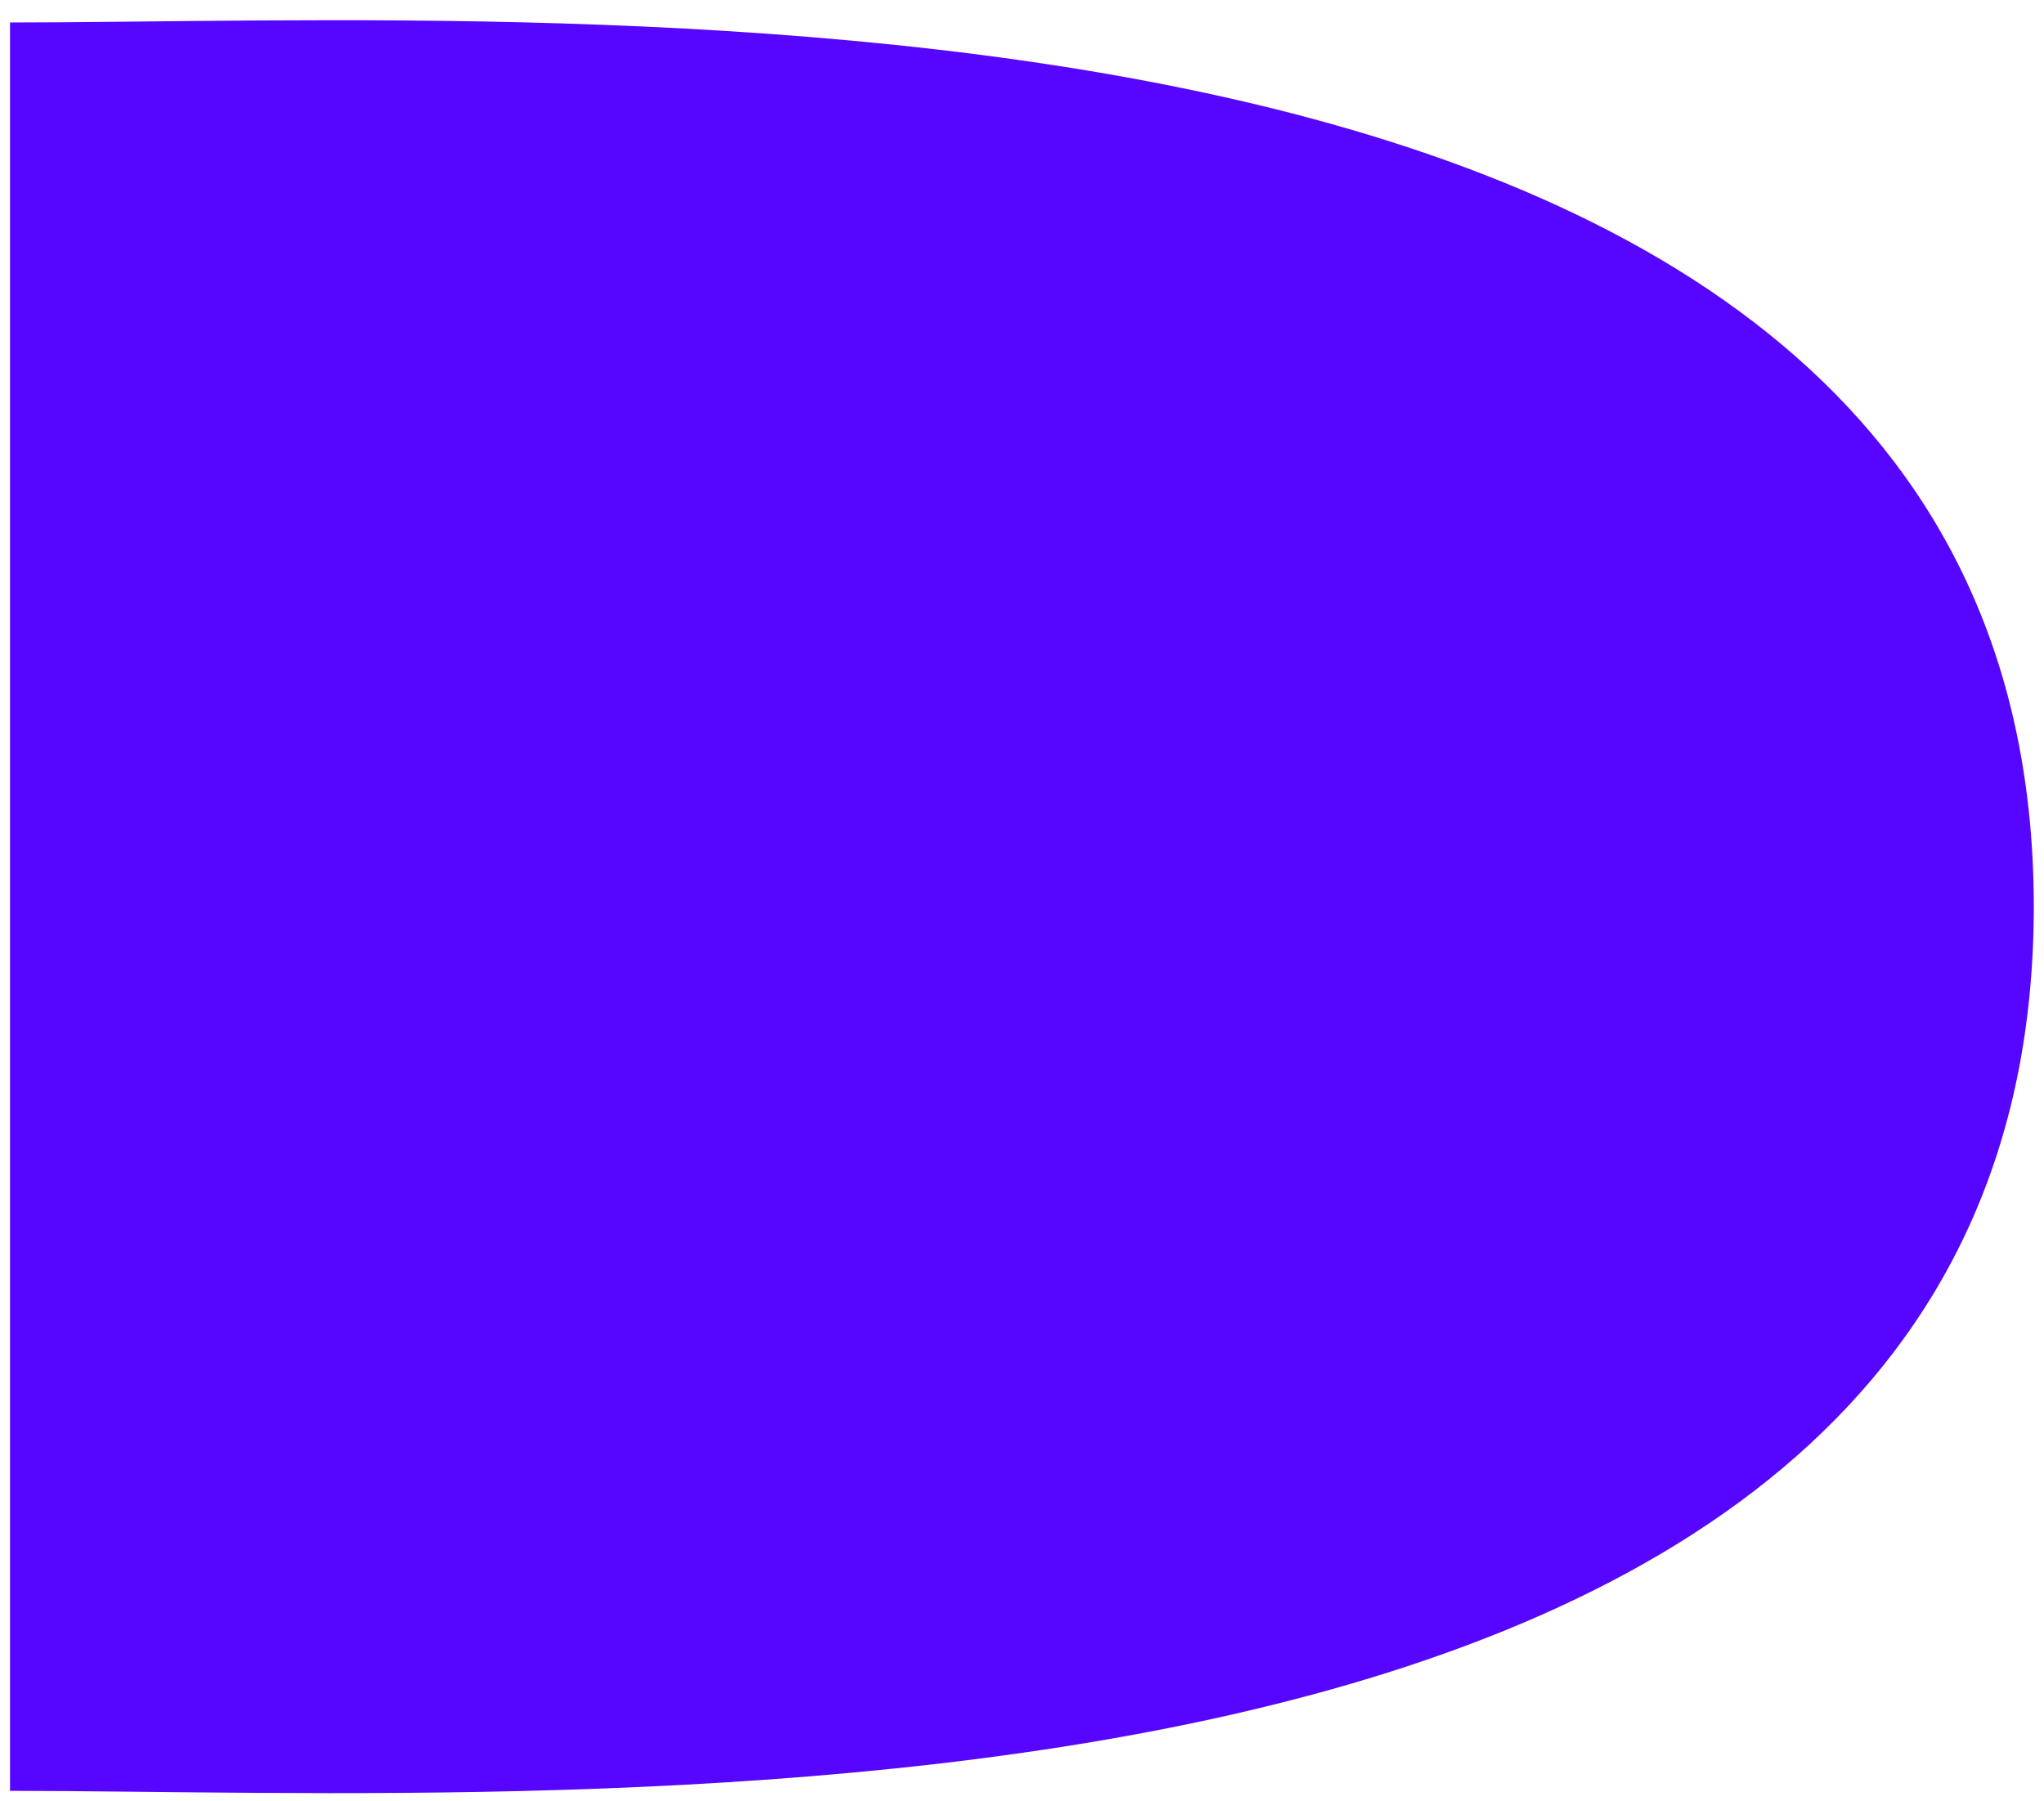
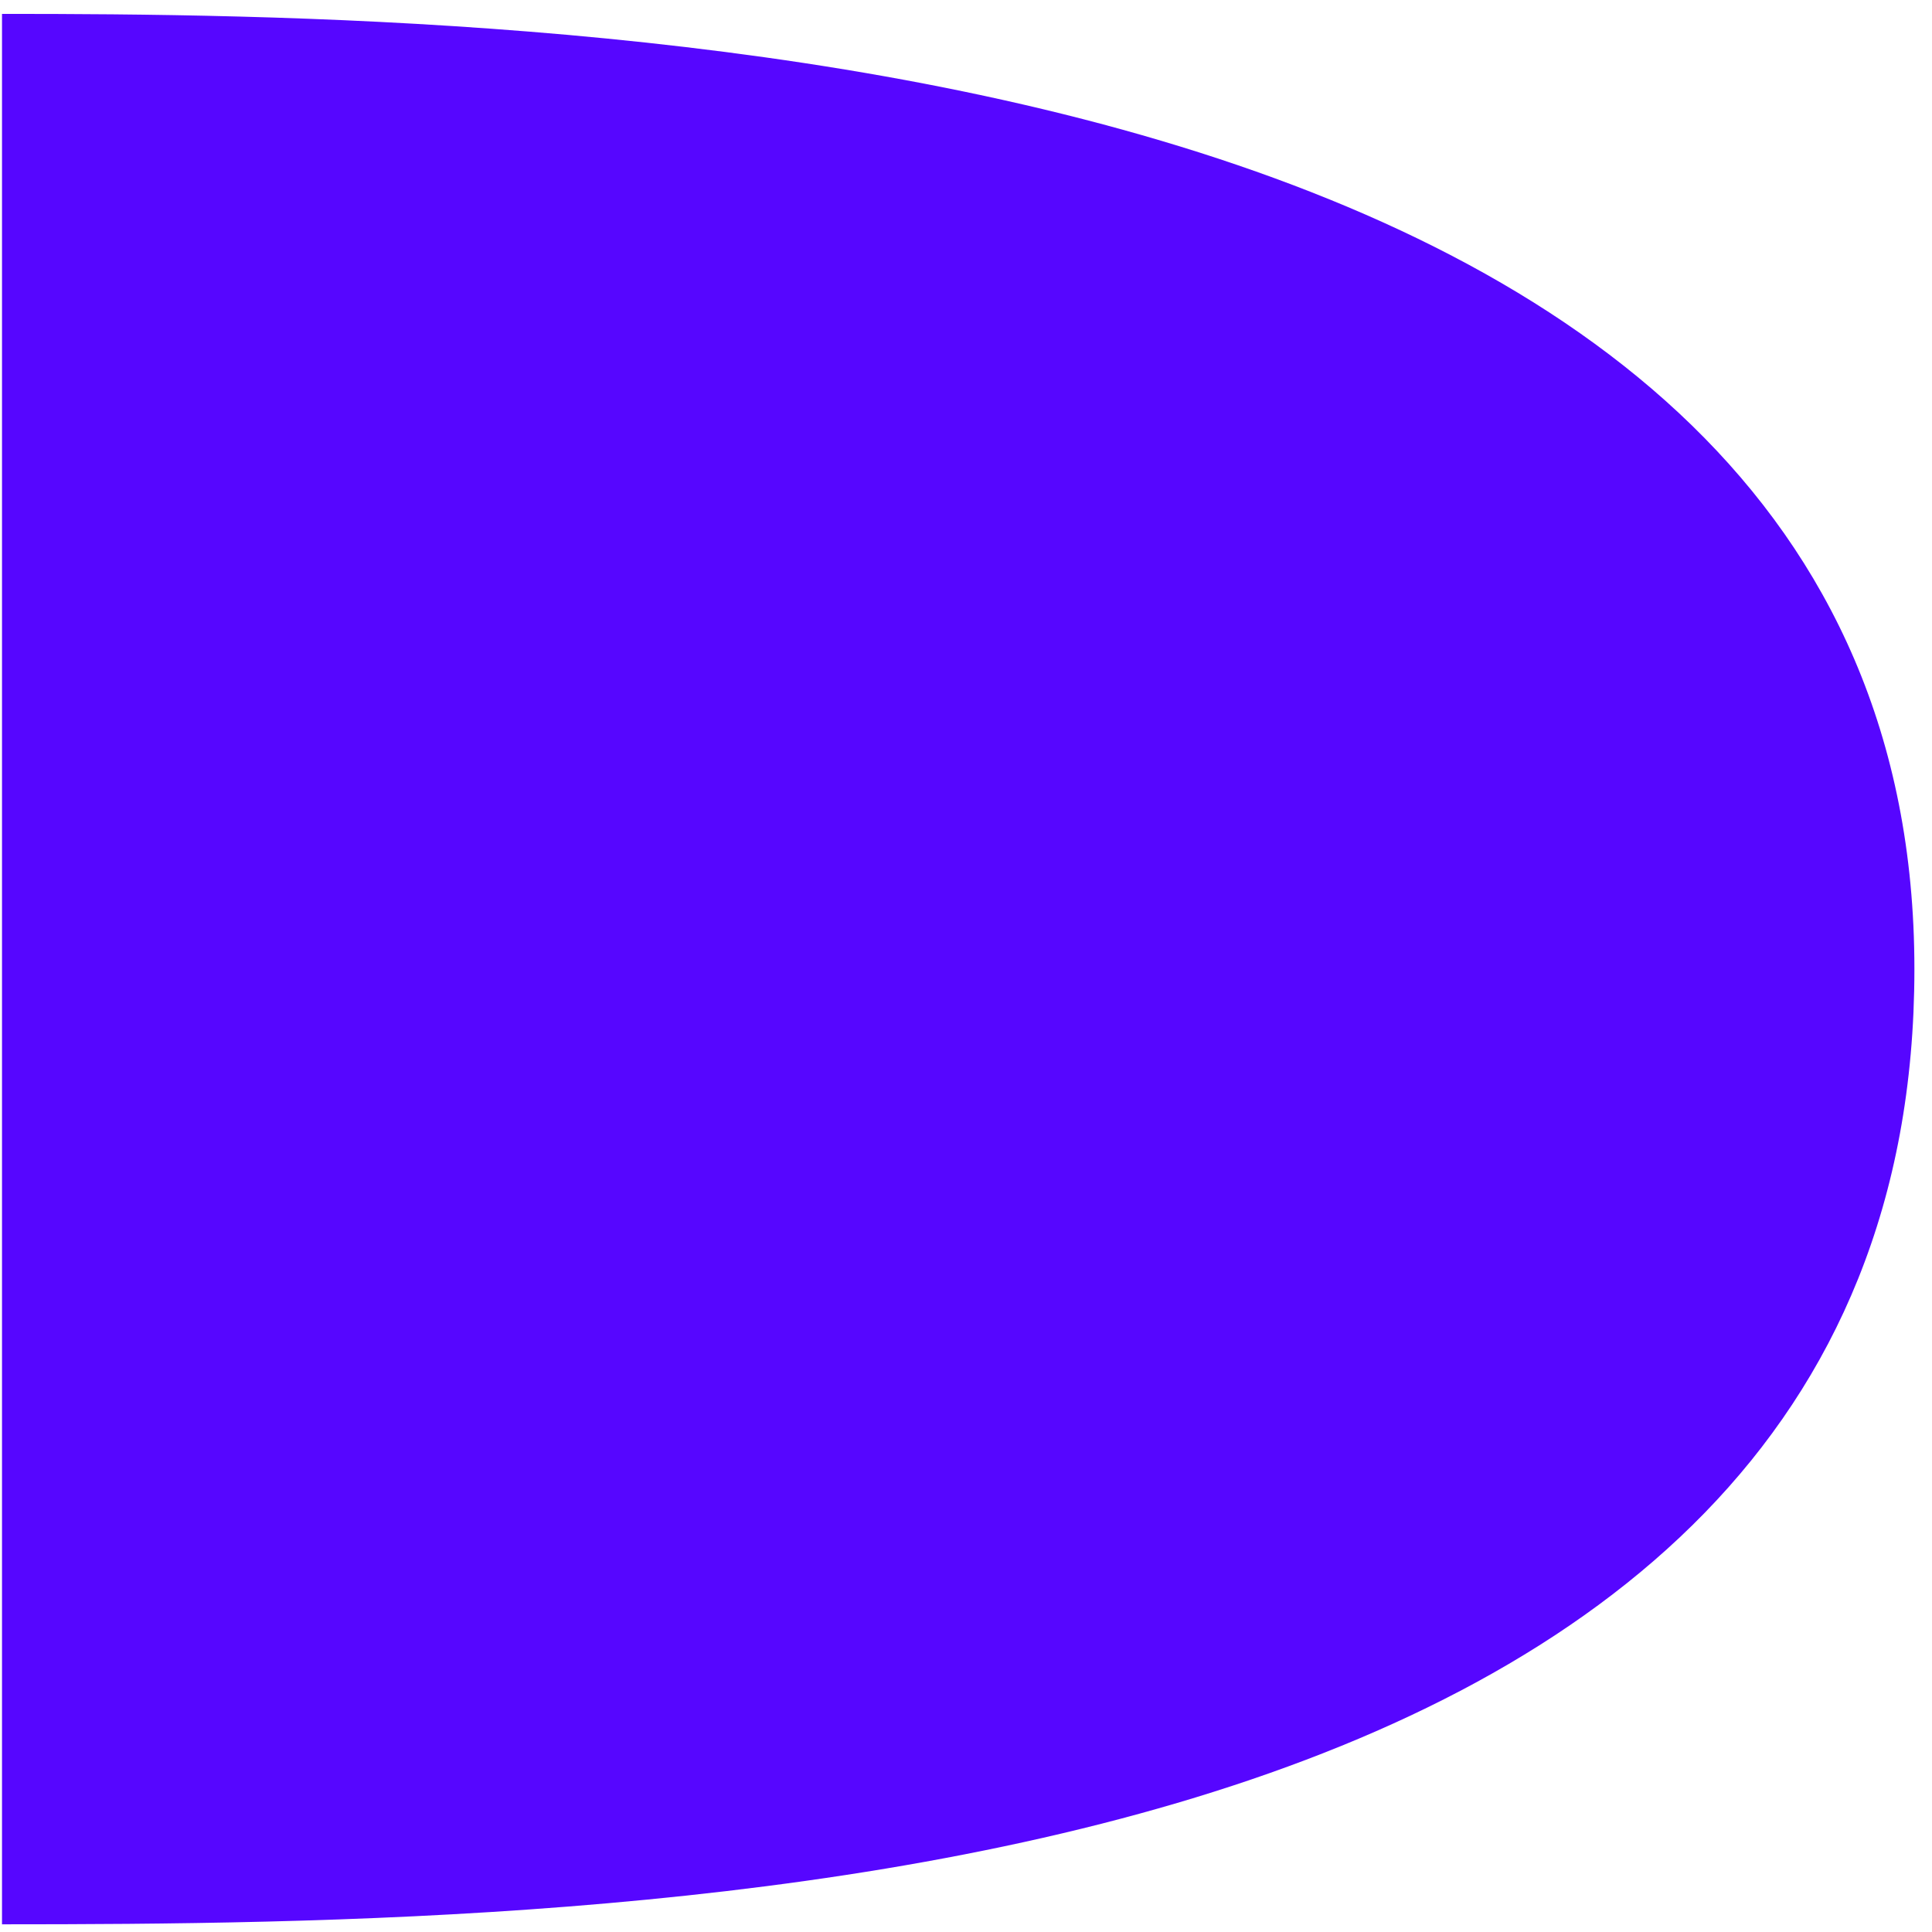
- <svg xmlns="http://www.w3.org/2000/svg" width="101" height="89" viewBox="0 0 101 89" fill="none">
-   <path d="M0.495 88.5C28.109 88.5 100.495 93.022 100.495 44.806C100.495 -3.411 28.109 1.111 0.495 1.111C0.495 1.111 0.495 20.674 0.495 44.806C0.495 68.938 0.495 88.5 0.495 88.5Z" fill="#5606FF" />
+ <svg xmlns="http://www.w3.org/2000/svg" width="101" height="101" viewBox="0 0 101 101" fill="none">
+   <path d="M100.08 50.658C100.08 99.541 33.254 100.598 0.105 100.598C0.105 75.449 0.105 70.753 0.105 49.759C0.105 28.764 0.105 28.34 0.105 0.726C28.42 0.726 100.08 1.774 100.08 50.658Z" fill="#5606FF" />
</svg>
